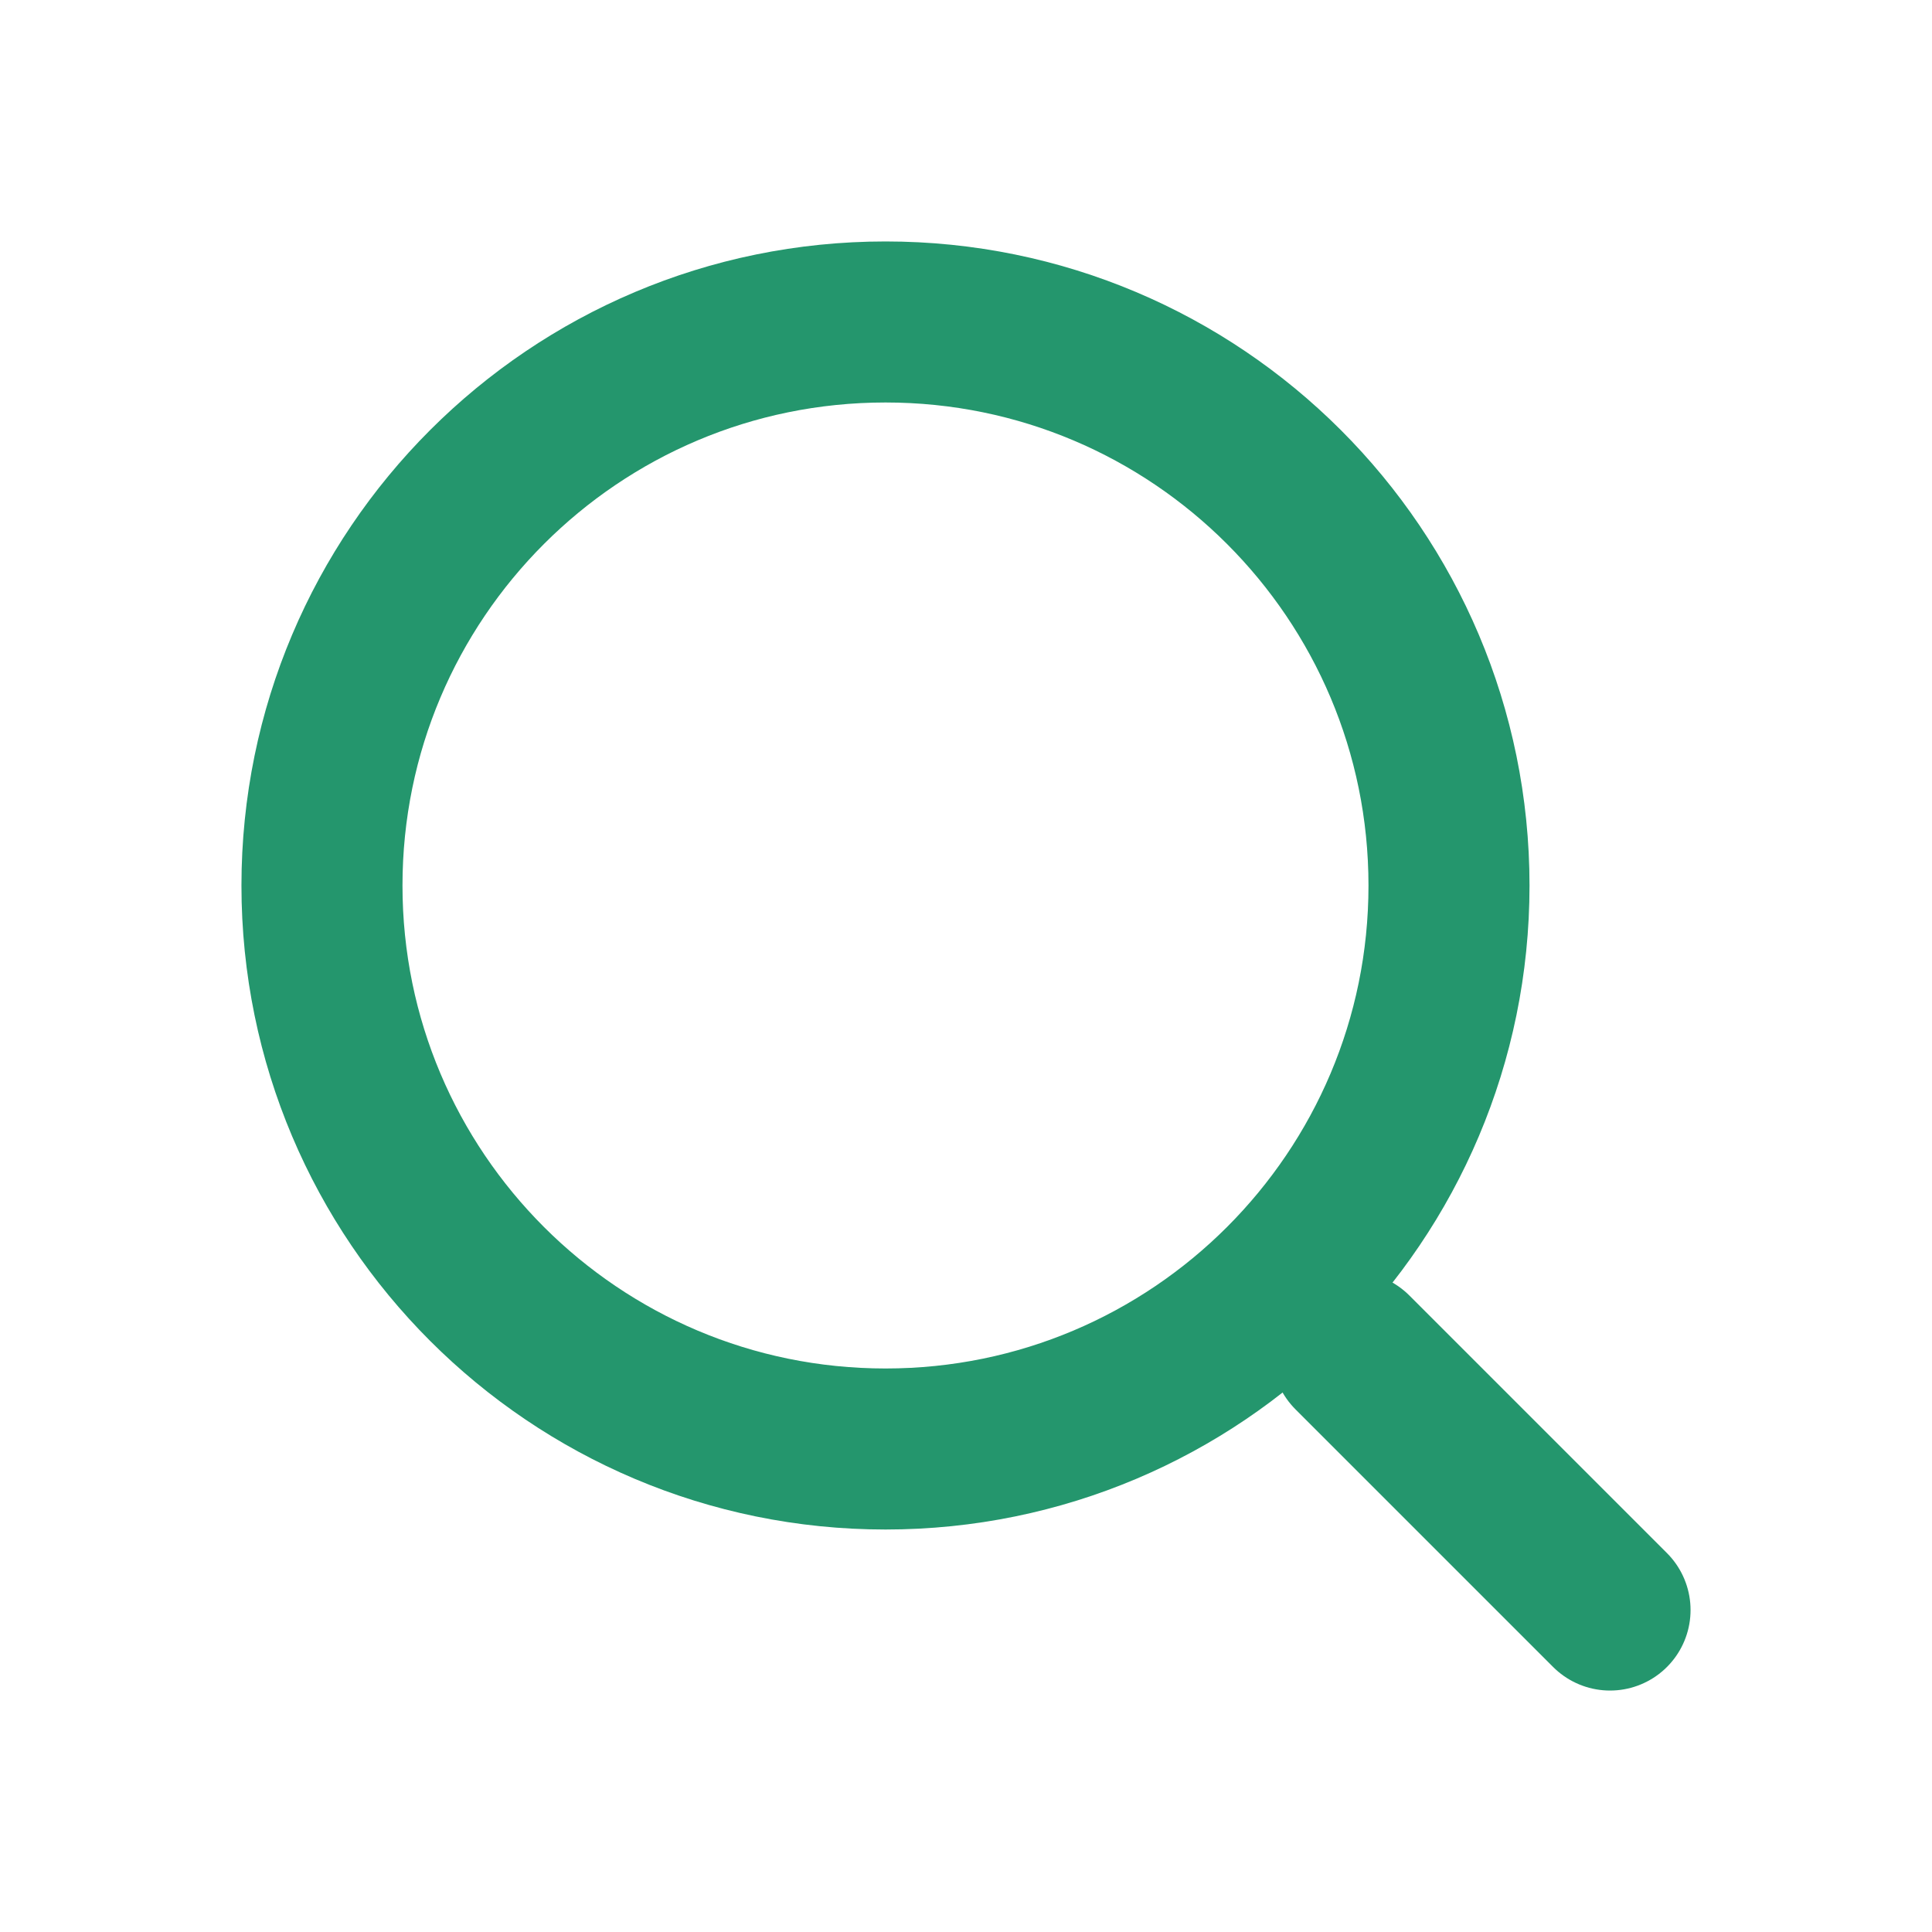
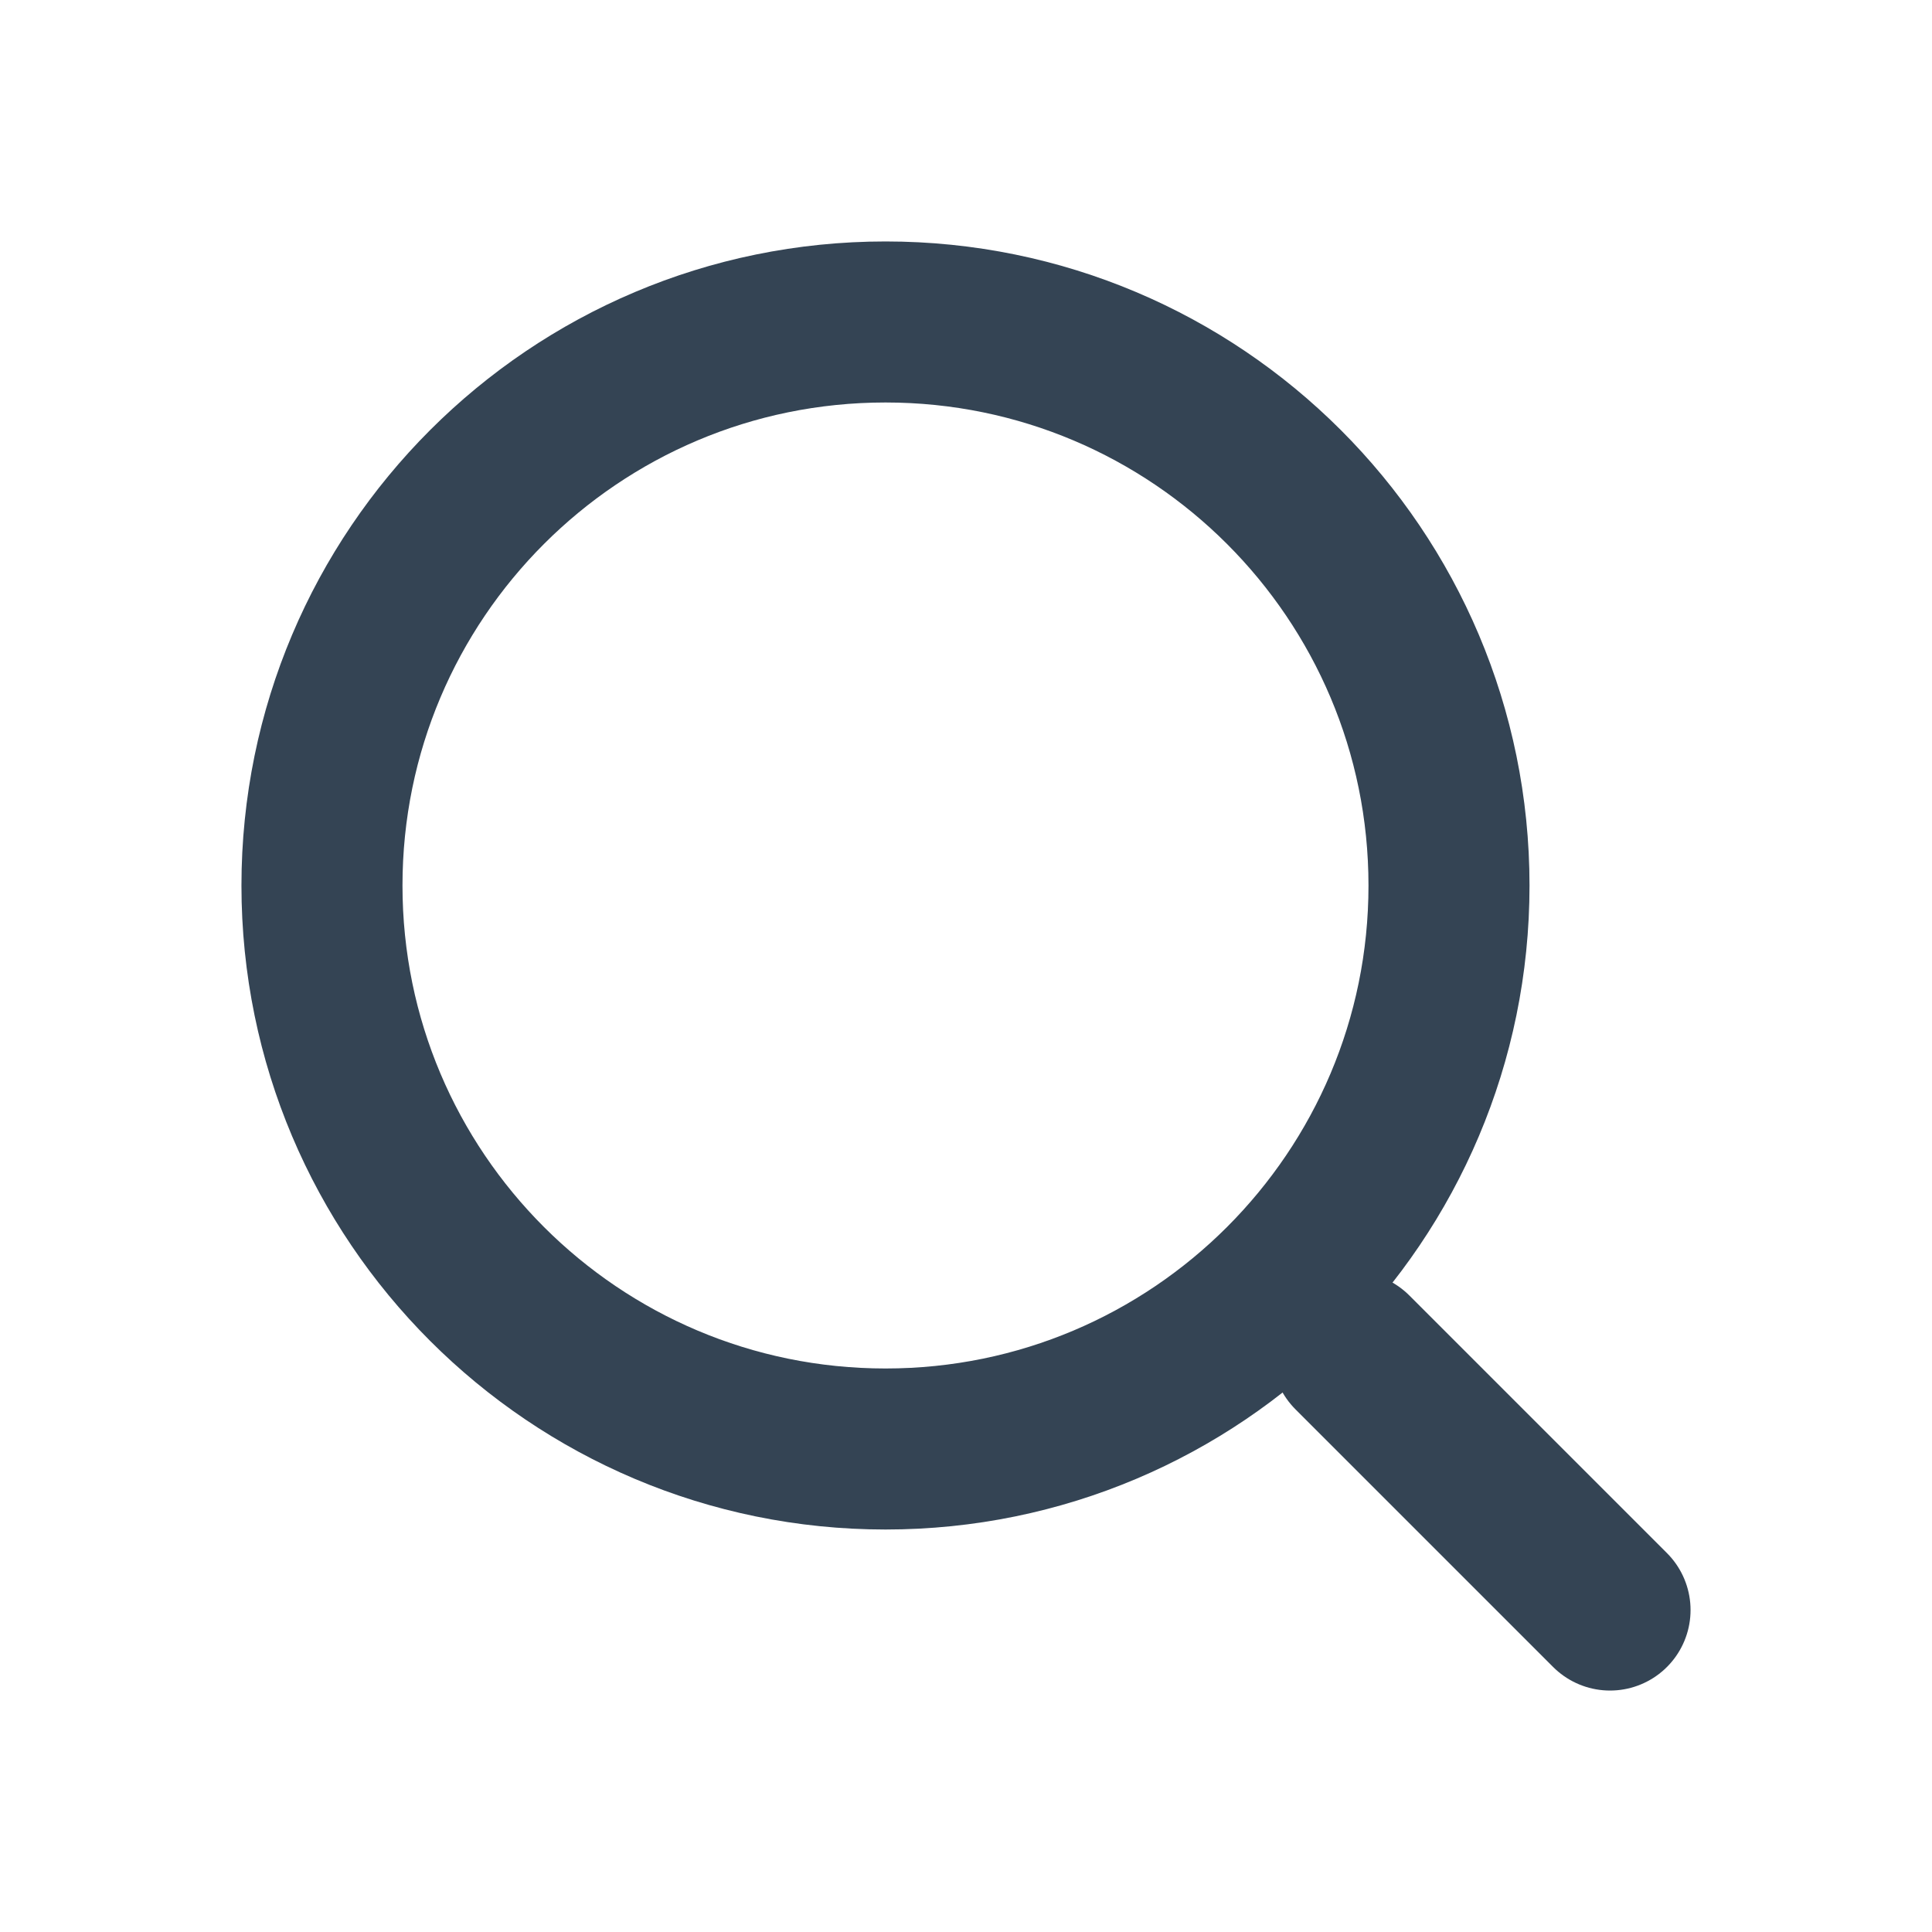
<svg xmlns="http://www.w3.org/2000/svg" preserveAspectRatio="none" overflow="visible" style="display: block;" width="20" height="20" viewBox="0 0 20 20" fill="none">
  <g id="Frame">
-     <path id="Vector" d="M9.167 15C12.388 15 15 12.388 15 9.167C15 5.945 12.388 3.333 9.167 3.333C5.945 3.333 3.333 5.945 3.333 9.167C3.333 12.388 5.945 15 9.167 15Z" stroke="#24966D" stroke-width="1.667" stroke-linecap="round" stroke-linejoin="round" />
-     <path id="Vector_2" d="M16.667 16.667L14 14" stroke="#24966D" stroke-width="1.667" stroke-linecap="round" stroke-linejoin="round" />
+     <path id="Vector" d="M9.167 15C12.388 15 15 12.388 15 9.167C15 5.945 12.388 3.333 9.167 3.333C5.945 3.333 3.333 5.945 3.333 9.167C3.333 12.388 5.945 15 9.167 15Z" stroke="#344454" stroke-width="1.667" stroke-linecap="round" stroke-linejoin="round" />
+     <path id="Vector_2" d="M16.667 16.667L14 14" stroke="#344454" stroke-width="1.667" stroke-linecap="round" stroke-linejoin="round" />
  </g>
</svg>
